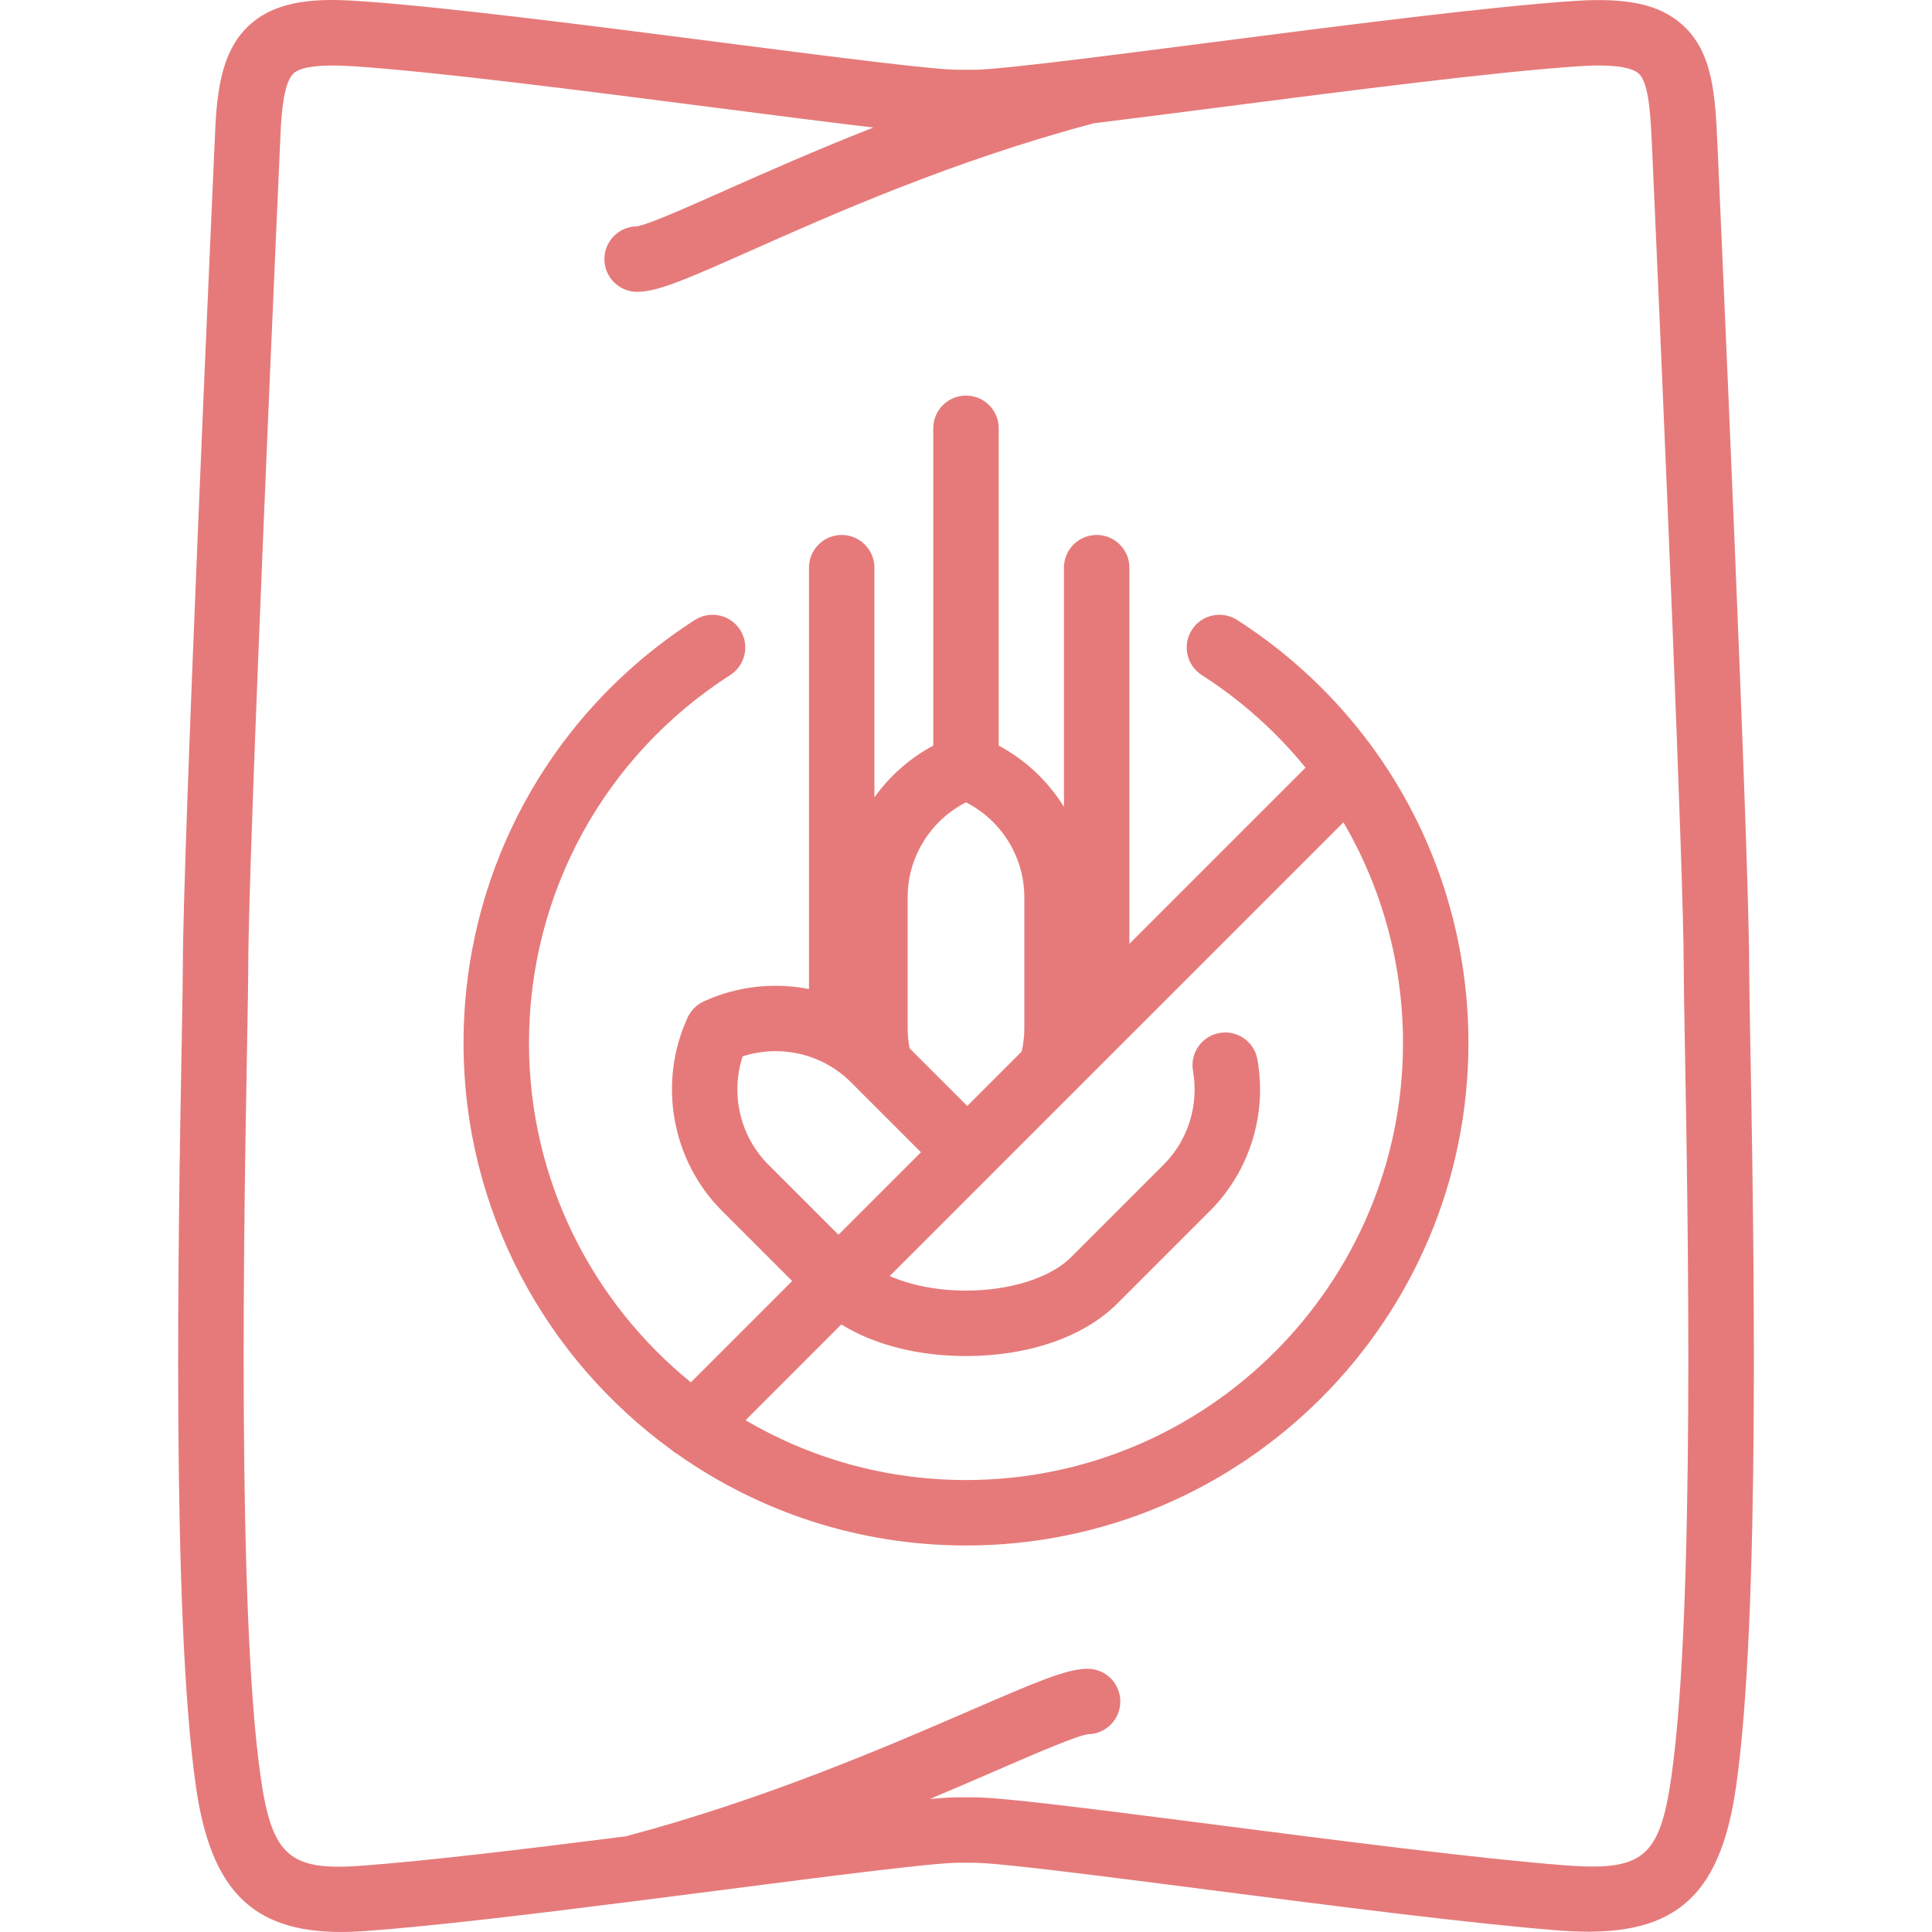
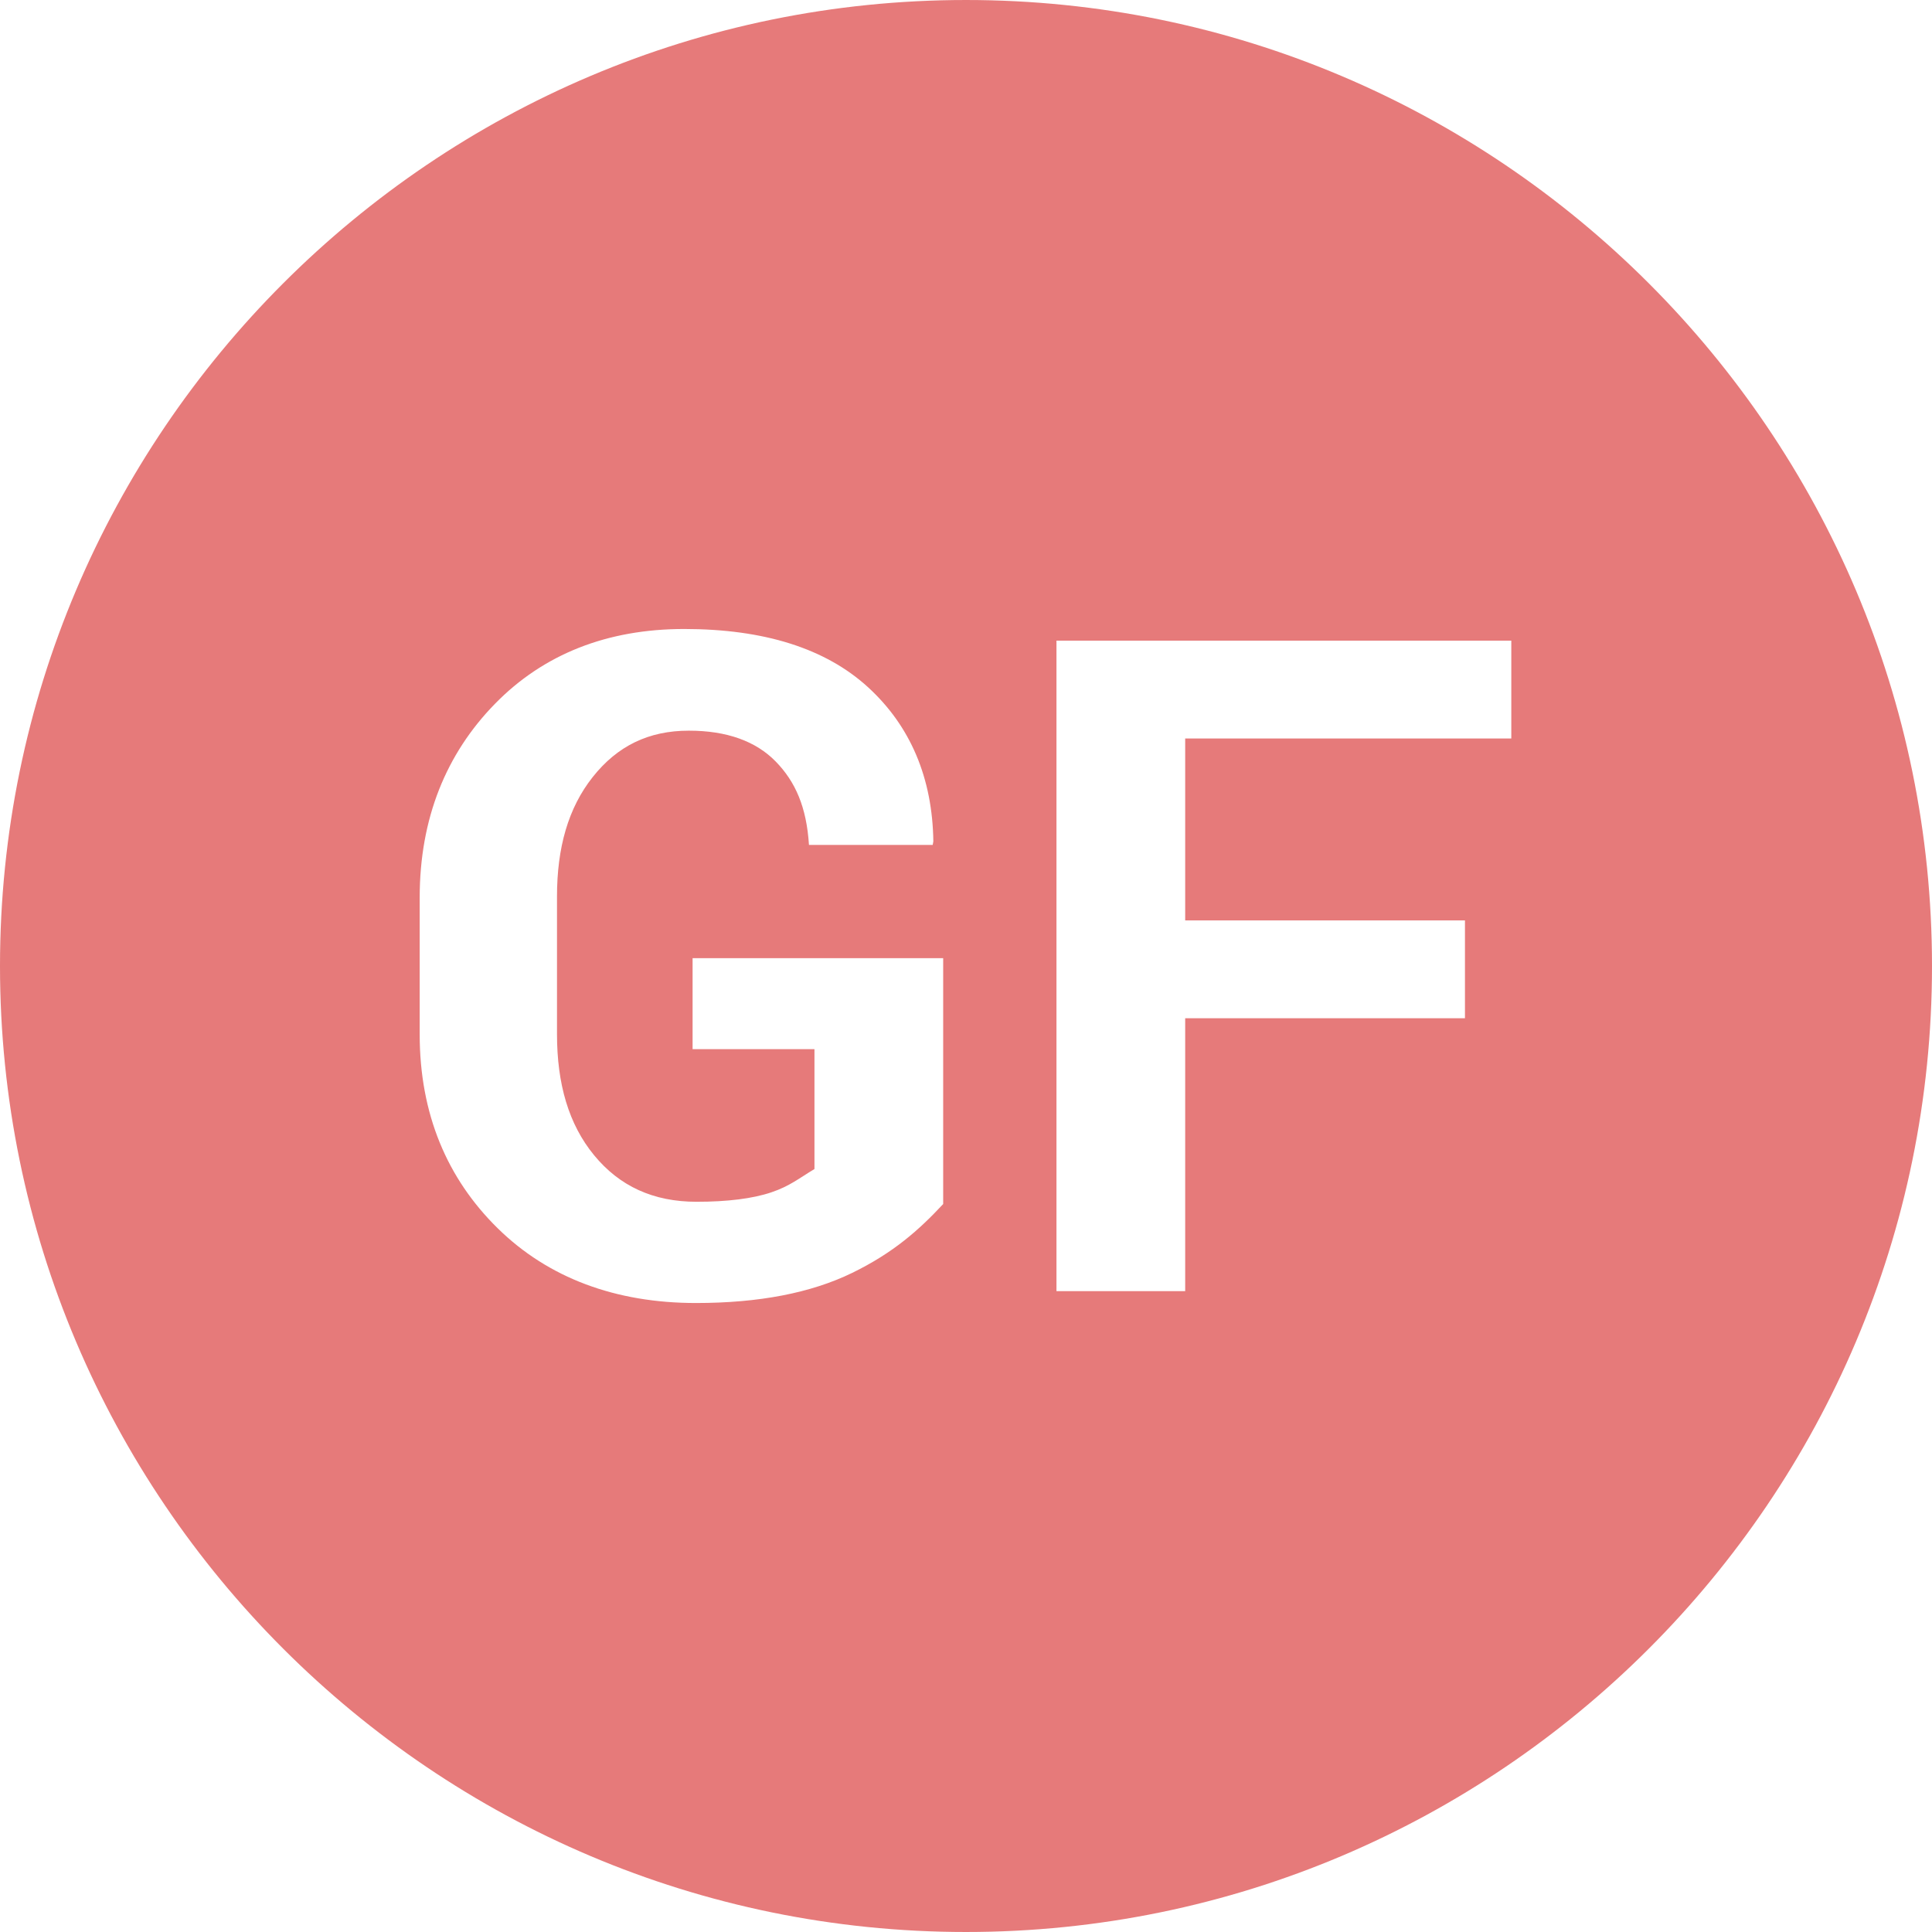
- <svg xmlns="http://www.w3.org/2000/svg" version="1.1" id="Capa_1" x="0px" y="0px" viewBox="0 0 413.312 413.312" style="enable-background:new 0 0 413.312 413.312;" xml:space="preserve" width="512px" height="512px">
-   <path id="XMLID_128_" d="M374.447,223.19c-0.143-7.9-0.246-13.608-0.246-16.475c0-23.842-6.073-159.857-6.766-175.287  c-0.484-10.83-0.902-20.184-7.517-26.113c-4.815-4.316-11.627-5.85-22.778-5.131c-18.102,1.17-50.299,5.316-78.706,8.975  c-9.387,1.209-18.562,2.391-26.495,3.366c-0.078,0.008-0.155,0.018-0.233,0.028c-11.41,1.402-20.216,2.371-23.322,2.371h-3.455  c-5.279,0-27.017-2.8-50.029-5.764c-28.211-3.634-60.187-7.752-78.359-8.953c-8.421-0.557-17.042-0.332-23.033,5.028  c-5.579,4.992-7.02,12.617-7.467,22.53c-0.282,6.282-6.928,154.143-6.928,178.949c0,2.866-0.104,8.575-0.246,16.476  c-0.719,39.844-2.216,122.753,3.074,159.19c3.181,21.901,12.022,30.932,31.027,30.931c1.583,0,3.238-0.063,4.965-0.186  c14.244-1.017,36.137-3.652,58.048-6.433c0.039-0.005,0.077-0.01,0.116-0.015c6.327-0.803,12.654-1.618,18.799-2.409  c23.015-2.964,44.753-5.764,50.033-5.764h3.455c5.28,0,27.02,2.8,50.035,5.764c26.635,3.43,56.822,7.318,75.371,8.738  c23.901,1.823,34.081-6.478,37.587-30.651C376.661,345.908,375.165,263.023,374.447,223.19z M357.521,380.348  c-2.465,17.001-6.066,19.975-22.662,18.701c-18.188-1.393-48.186-5.256-74.652-8.665c-28.3-3.645-45.943-5.878-51.823-5.878h-3.455  c-1.37,0-3.379,0.121-6.013,0.354c5.21-2.188,9.977-4.253,14.229-6.096c8.485-3.677,17.258-7.479,19.646-7.766  c3.809-0.066,6.876-3.174,6.876-6.999c0-3.866-3.134-7-7-7c-4.334,0-10.448,2.574-25.089,8.919  c-17.512,7.588-43.932,19.036-73.757,26.938c-21.584,2.737-43.058,5.319-56.886,6.306c-14.982,1.071-18.741-2.269-21.141-18.792  c-5.128-35.312-3.589-120.534-2.932-156.926c0.144-7.975,0.248-13.735,0.248-16.729c0-24.495,6.632-172.051,6.914-178.319  c0.205-4.566,0.721-10.853,2.815-12.728c1.23-1.1,4.021-1.653,8.318-1.653c1.34,0,2.826,0.054,4.457,0.161  c17.739,1.173,49.485,5.262,77.494,8.869c13.838,1.782,25.128,3.228,33.74,4.239c-12.42,4.869-23.224,9.674-31.872,13.521  c-8.104,3.604-16.481,7.33-18.811,7.627c-3.805,0.071-6.867,3.178-6.867,6.999c0,3.866,3.134,7,7,7  c4.332,0,10.238-2.55,24.367-8.834c17.268-7.681,43.319-19.268,73.336-27.223c7.344-0.904,16.1-2.027,26.218-3.33  c28.2-3.632,60.163-7.748,77.82-8.89c8.292-0.536,11.395,0.565,12.531,1.585c2.235,2.004,2.561,9.278,2.875,16.313v0.001  c2.508,55.878,6.752,155.545,6.752,174.661c0,2.993,0.104,8.754,0.248,16.728C361.106,259.825,362.644,345.024,357.521,380.348z   M264.652,132.627c-3.251-2.087-7.584-1.145-9.672,2.109c-2.089,3.253-1.145,7.583,2.108,9.672  c8.55,5.489,16.007,12.197,22.205,19.819l-37.683,37.683v-80.467c0-3.866-3.134-7-7-7s-7,3.134-7,7v51.172  c-3.381-5.45-8.169-10.016-13.955-13.112V91.625c0-3.866-3.134-7-7-7s-7,3.134-7,7v67.878c-5.048,2.701-9.335,6.52-12.592,11.068  v-49.128c0-3.866-3.134-7-7-7s-7,3.134-7,7v90.139c-7.445-1.462-15.343-0.647-22.521,2.656c-1.518,0.698-2.735,1.917-3.434,3.435  c-6.409,13.936-3.454,30.561,7.354,41.37l15.008,15.007l-21.673,21.673c-21.116-17.155-34.631-43.322-34.631-72.586  c0-31.991,16.095-61.423,43.054-78.729c3.254-2.089,4.198-6.419,2.109-9.672c-2.088-3.252-6.418-4.198-9.672-2.109  c-30.99,19.894-49.491,53.729-49.491,90.511c0,35.773,17.565,67.521,44.525,87.07c0.417,0.379,0.868,0.699,1.344,0.959  c17.459,12.259,38.712,19.459,61.617,19.459c59.27,0,107.488-48.219,107.488-107.488  C314.143,186.357,295.642,152.522,264.652,132.627z M194.175,191.898c0-8.569,4.921-16.409,12.48-20.259  c7.559,3.849,12.479,11.689,12.479,20.259v28.021c0,1.699-0.19,3.388-0.567,5.033l-11.647,11.648l-12.322-12.323  c-0.281-1.429-0.423-2.889-0.423-4.358V191.898z M164.364,249.143c-6.059-6.06-8.123-15.084-5.5-23.152  c8.068-2.624,17.091-0.557,23.15,5.502l1.193,1.193c0.06,0.062,0.12,0.122,0.182,0.182l13.632,13.633l-17.649,17.649  L164.364,249.143z M300.143,223.136c0,51.55-41.938,93.488-93.488,93.488c-17.191,0-33.312-4.663-47.166-12.793l20.496-20.496  c7.019,4.35,16.364,6.762,26.671,6.762c13.435,0,25.237-4.099,32.379-11.242l19.814-19.813c8.438-8.438,12.234-20.541,10.157-32.375  c-0.668-3.808-4.294-6.356-8.104-5.684c-3.809,0.668-6.354,4.297-5.685,8.105c1.289,7.343-1.055,14.84-6.268,20.054l-19.814,19.813  c-4.404,4.405-13.018,7.142-22.479,7.142c-6.089,0-11.826-1.134-16.317-3.116l97.061-97.06  C295.637,189.999,300.143,206.209,300.143,223.136z" fill="#E67A7A" />
+ <svg xmlns="http://www.w3.org/2000/svg" version="1.1" id="Capa_1" x="0px" y="0px" viewBox="0 0 1125.628 1125.628" style="enable-background:new 0 0 1125.628 1125.628;" xml:space="preserve" width="512px" height="512px">
+   <g>
+     <path d="M562.812,0.002C252.476,0.002,0,252.478,0,562.814s252.476,562.812,562.812,562.812   c310.34,0,562.816-252.476,562.816-562.812S873.152,0.002,562.812,0.002z M549.519,701.492c-14,15.033-28.964,28.403-52.992,40.11   c-24.032,11.711-54.35,17.564-91.051,17.564c-46.662,0-85.943-14.504-115.476-43.517c-29.537-29.009-45.481-66.672-45.481-112.986   v-79.694c0-46.139,15.398-83.758,43.801-112.856c28.398-29.099,65.568-43.648,110.311-43.648   c46.487,0,82.395,11.318,107.126,33.948c24.729,22.635,37.507,52.898,38.031,89.77l-0.374,2.081h-72.092   c-1.401-22-7.864-36.816-19.399-48.613c-11.534-11.796-28.402-17.949-50.594-17.949c-23.422,0-41.642,8.909-55.969,26.981   c-14.332,18.073-20.841,41.207-20.841,69.667v80.144c0,28.984,6.77,52.512,21.627,70.585   c14.853,18.072,34.539,27.104,59.705,27.104c17.826,0,32.671-1.827,43.51-5.489c10.834-3.658,16.159-8.188,25.159-13.591v-69.838   h-71v-53h146V701.492z M880.519,430.263h-190v106h163v57h-163v159h-75v-379h265V430.263z" fill="#E67A7A" />
+   </g>
  <g>
</g>
  <g>
</g>
  <g>
</g>
  <g>
</g>
  <g>
</g>
  <g>
</g>
  <g>
</g>
  <g>
</g>
  <g>
</g>
  <g>
</g>
  <g>
</g>
  <g>
</g>
  <g>
</g>
  <g>
</g>
  <g>
</g>
</svg>
